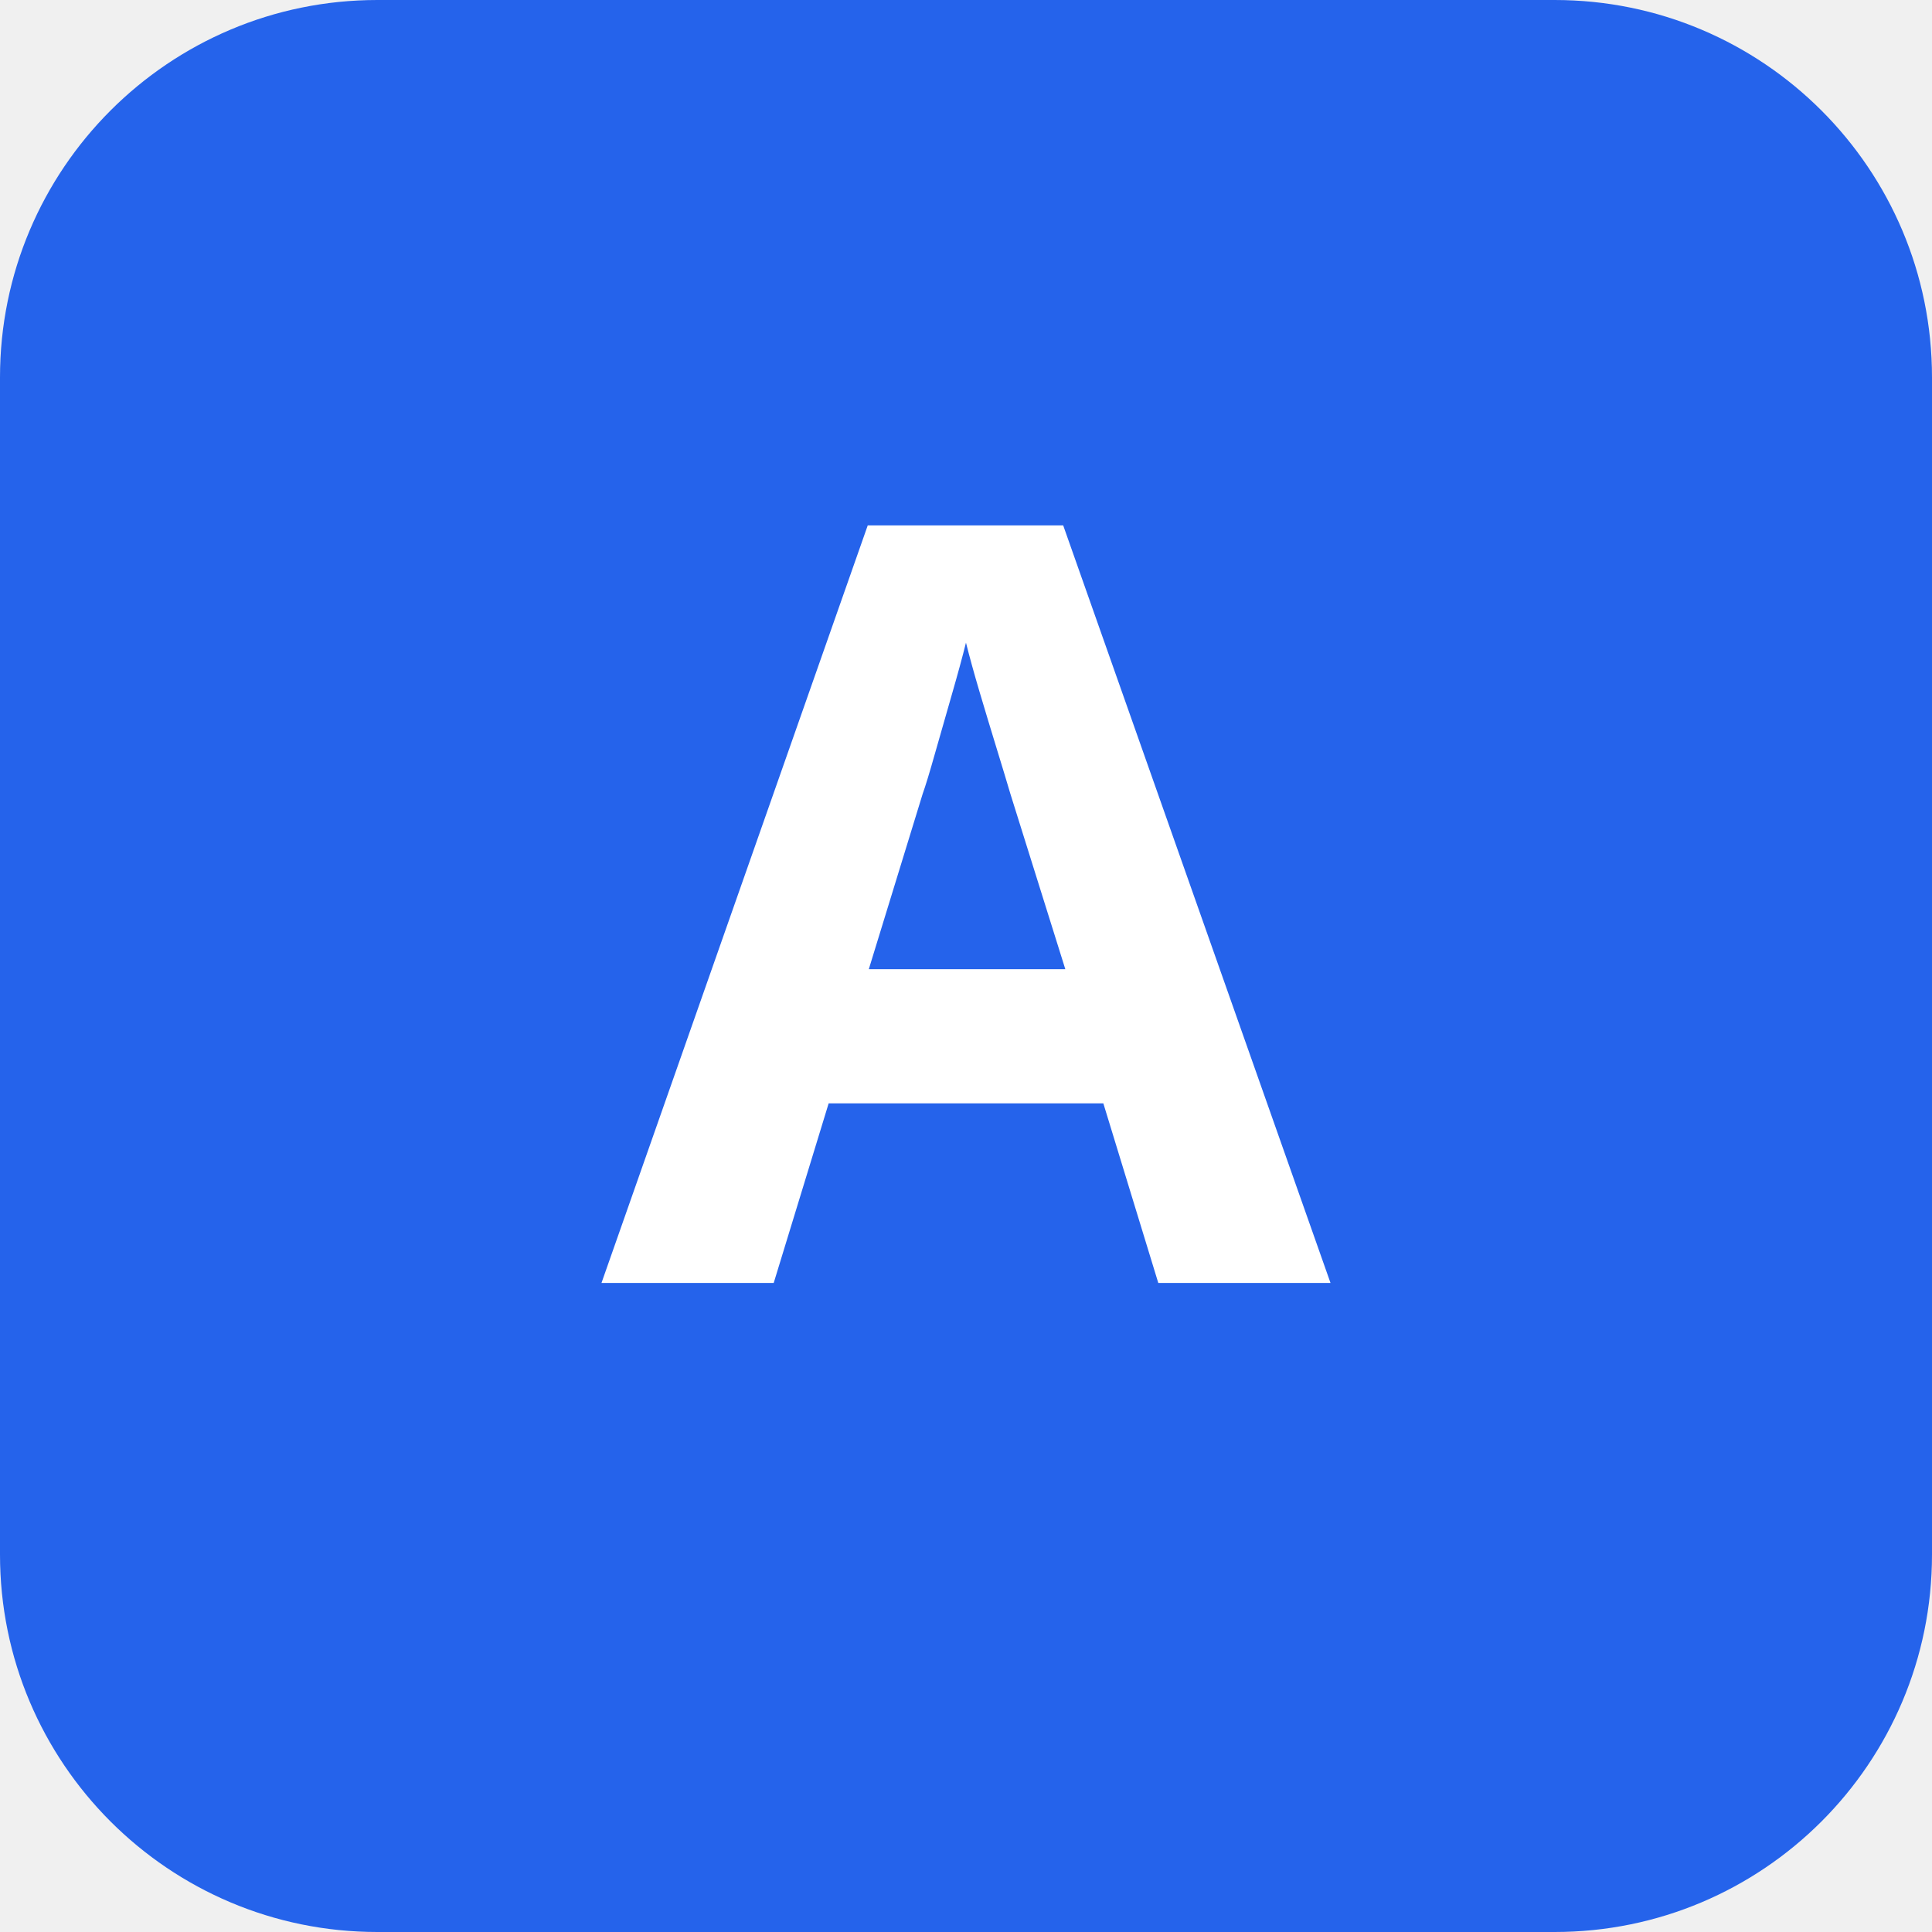
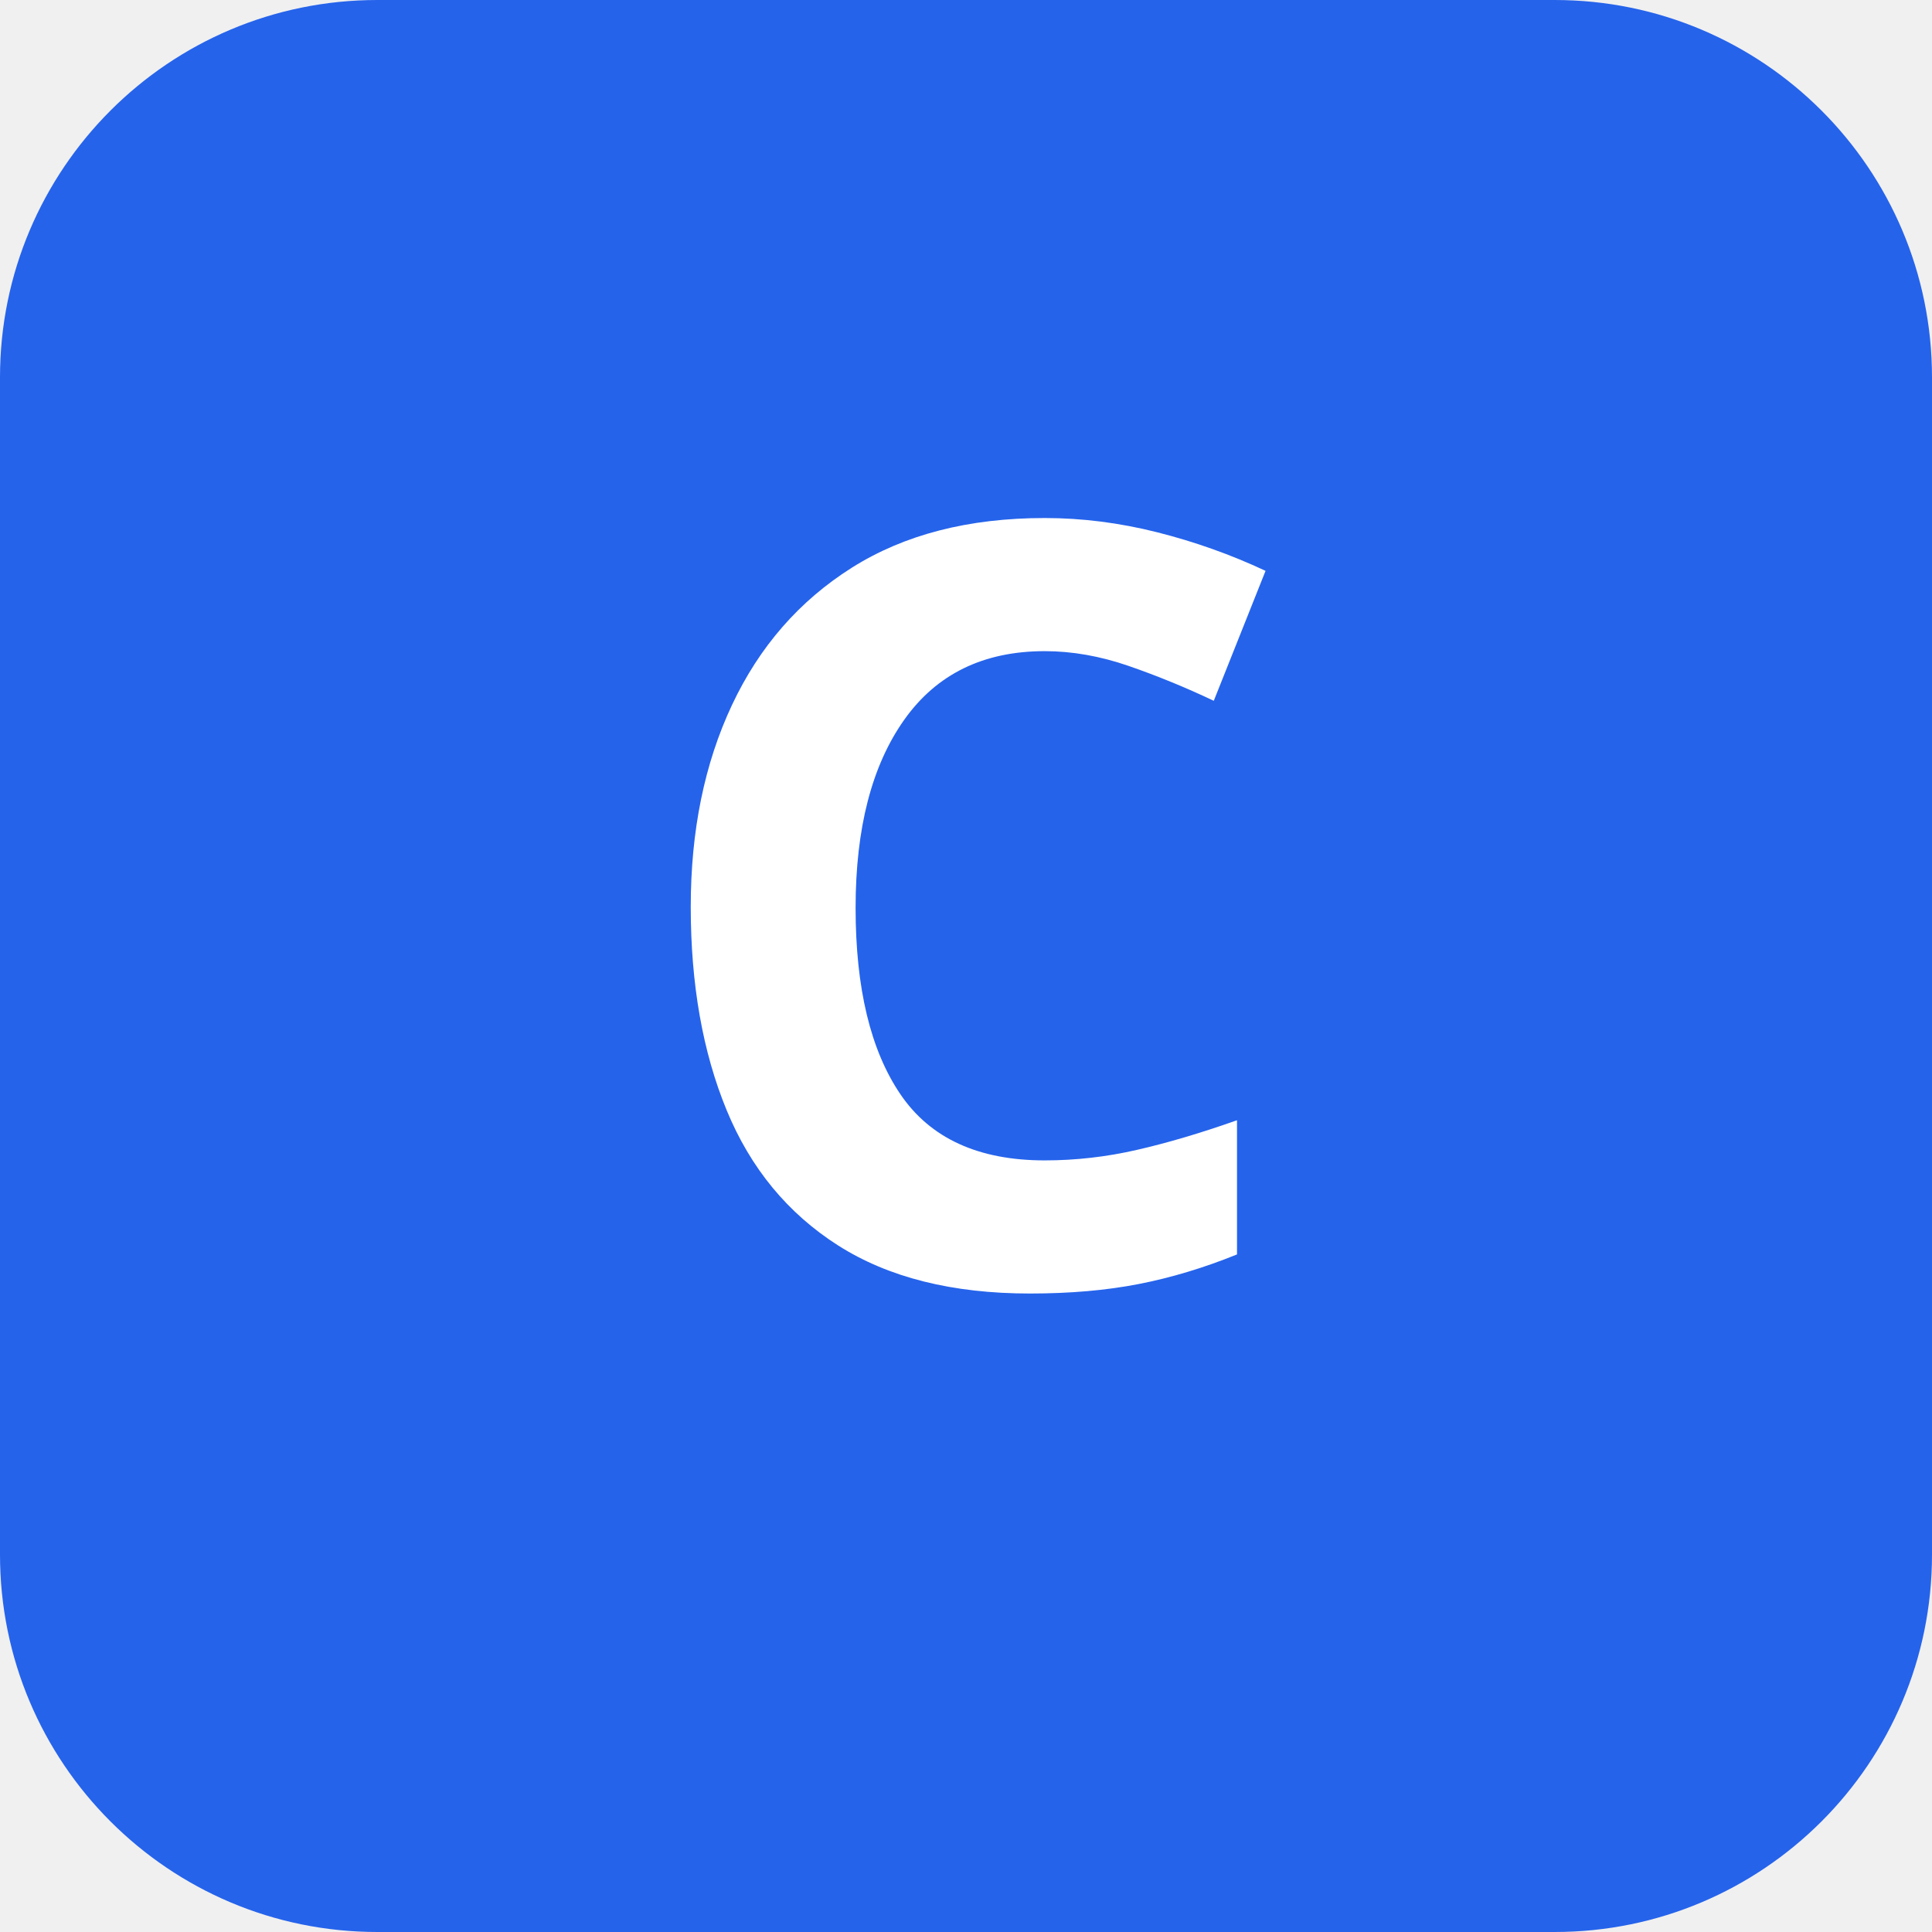
<svg xmlns="http://www.w3.org/2000/svg" viewBox="0 0 512 512">
  <rect width="512" height="512" rx="100" fill="#2563eb" />
-   <text x="256" y="340" text-anchor="middle" font-family="system-ui,sans-serif" font-weight="700" font-size="280" fill="white">A</text>
+   <text x="256" y="340" text-anchor="middle" font-family="system-ui,sans-serif" font-weight="700" font-size="280" fill="white">C</text>
</svg>
